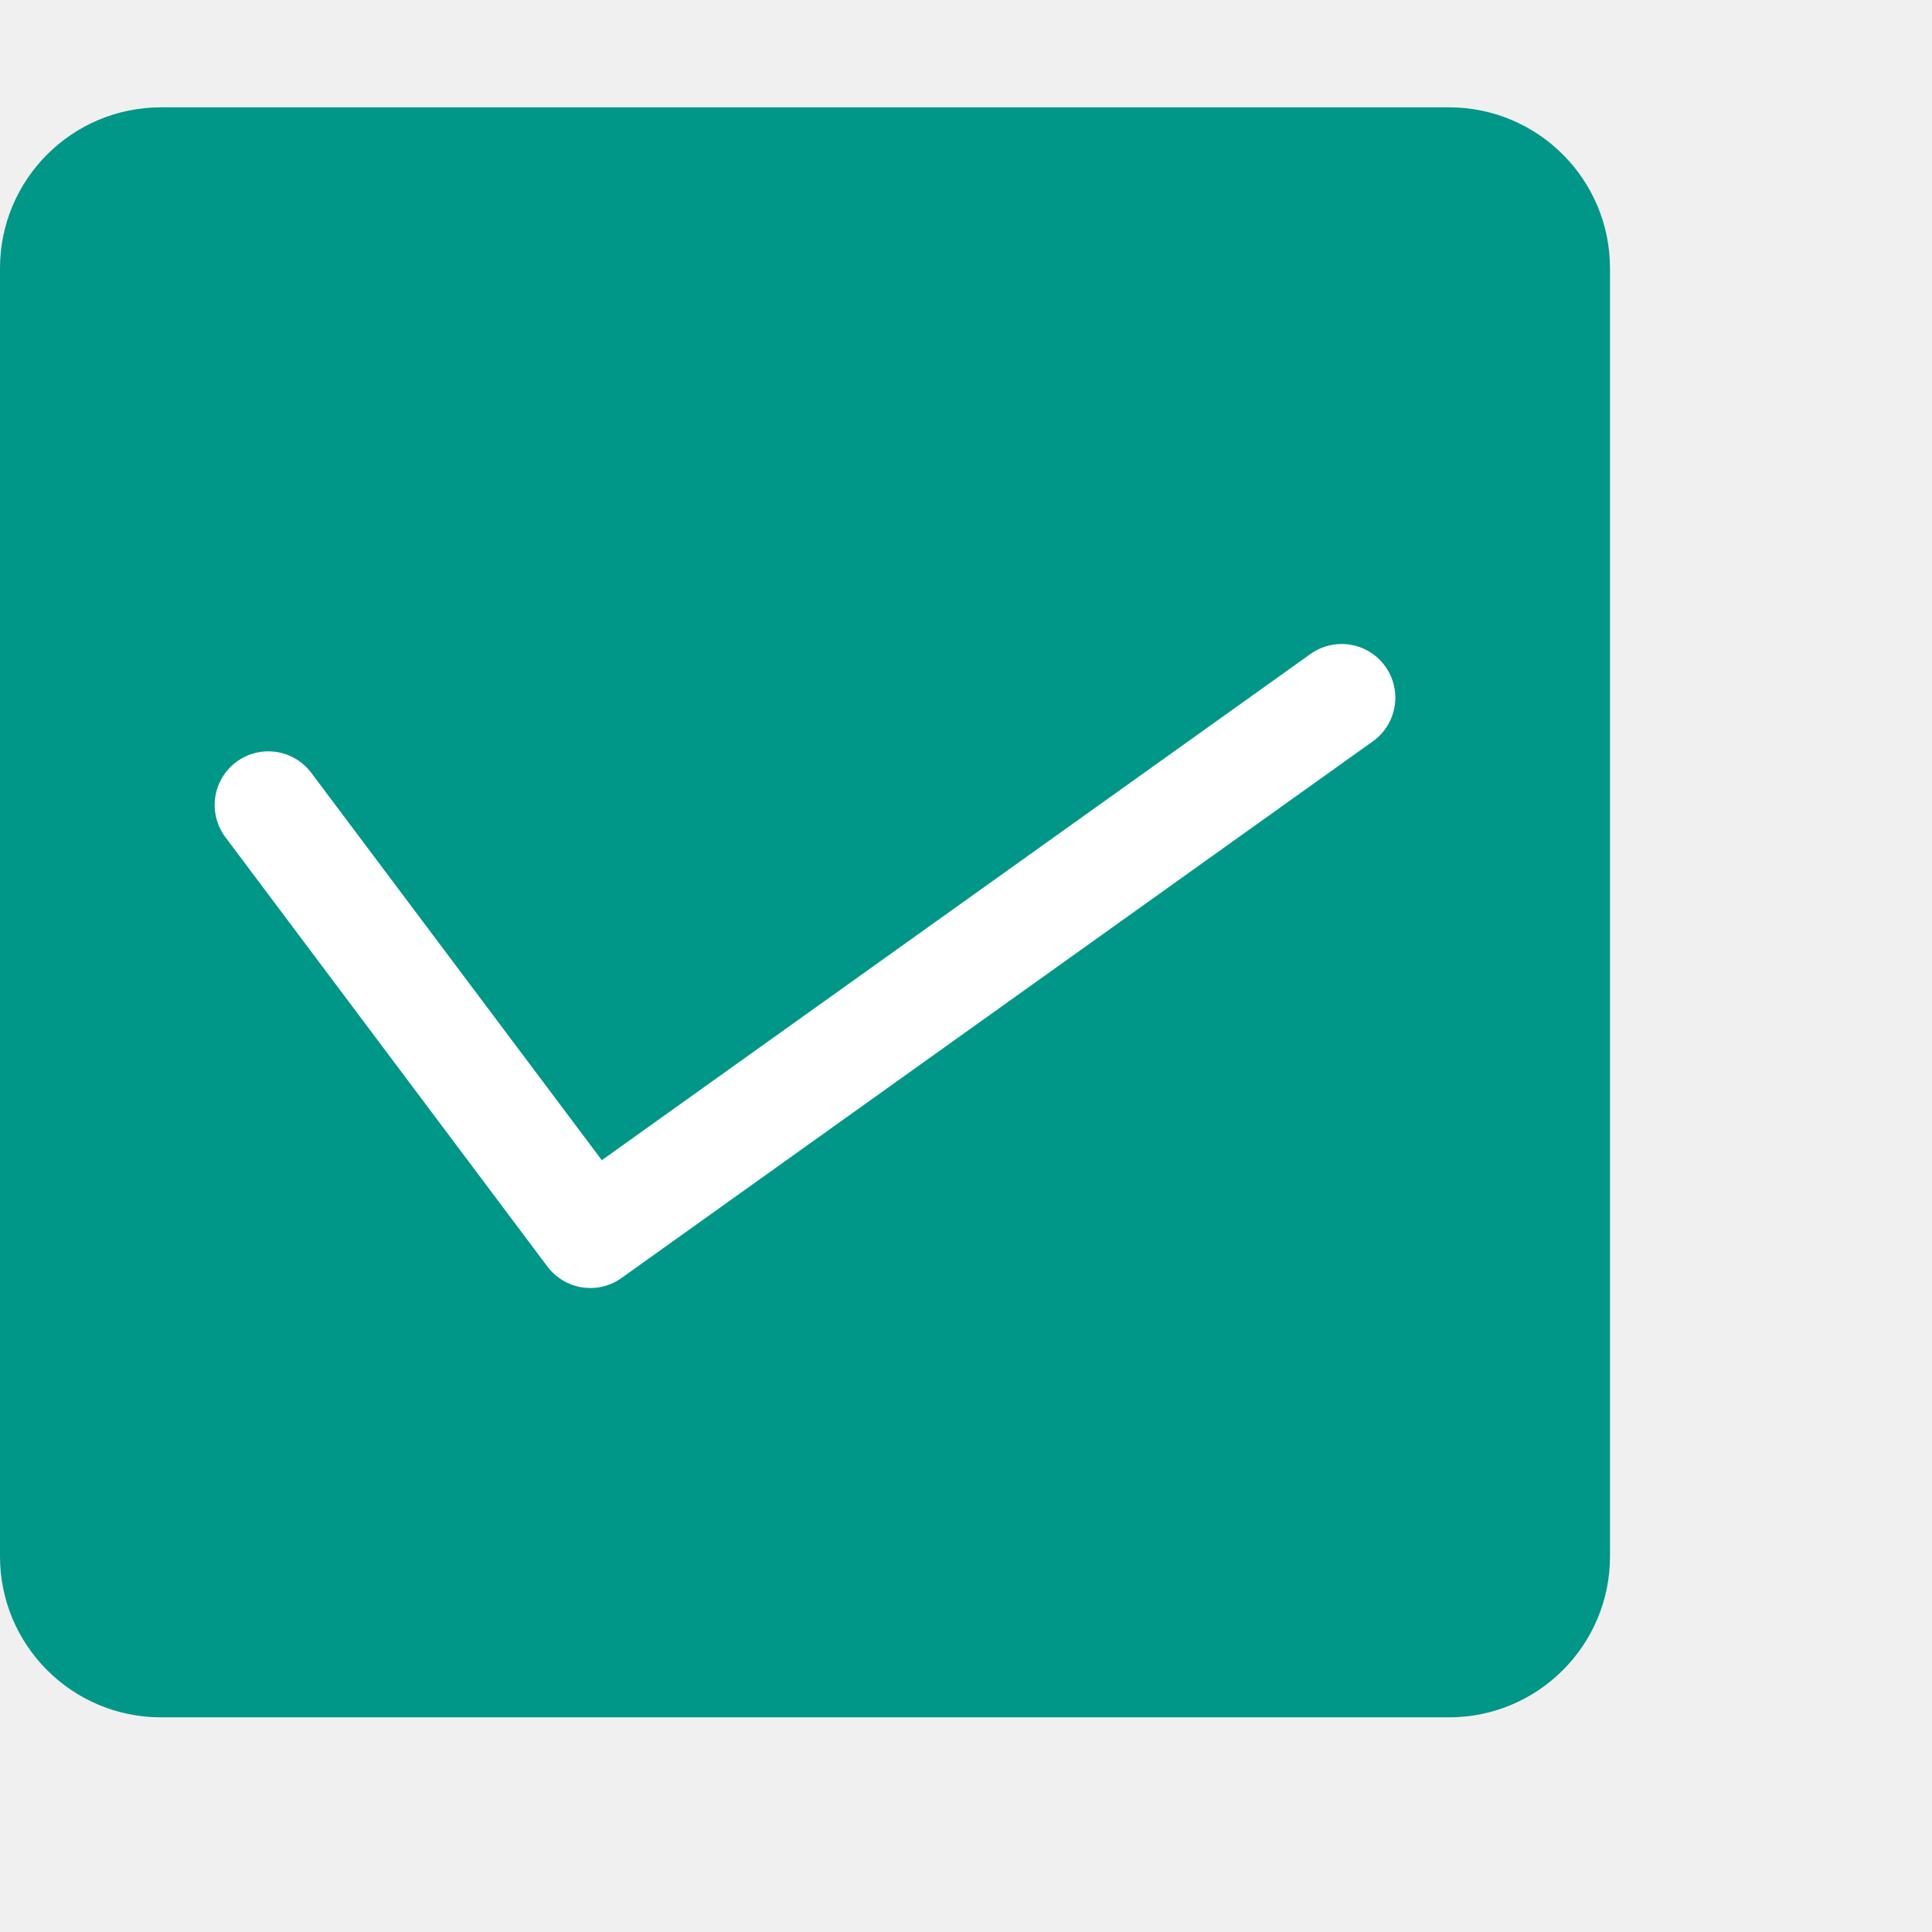
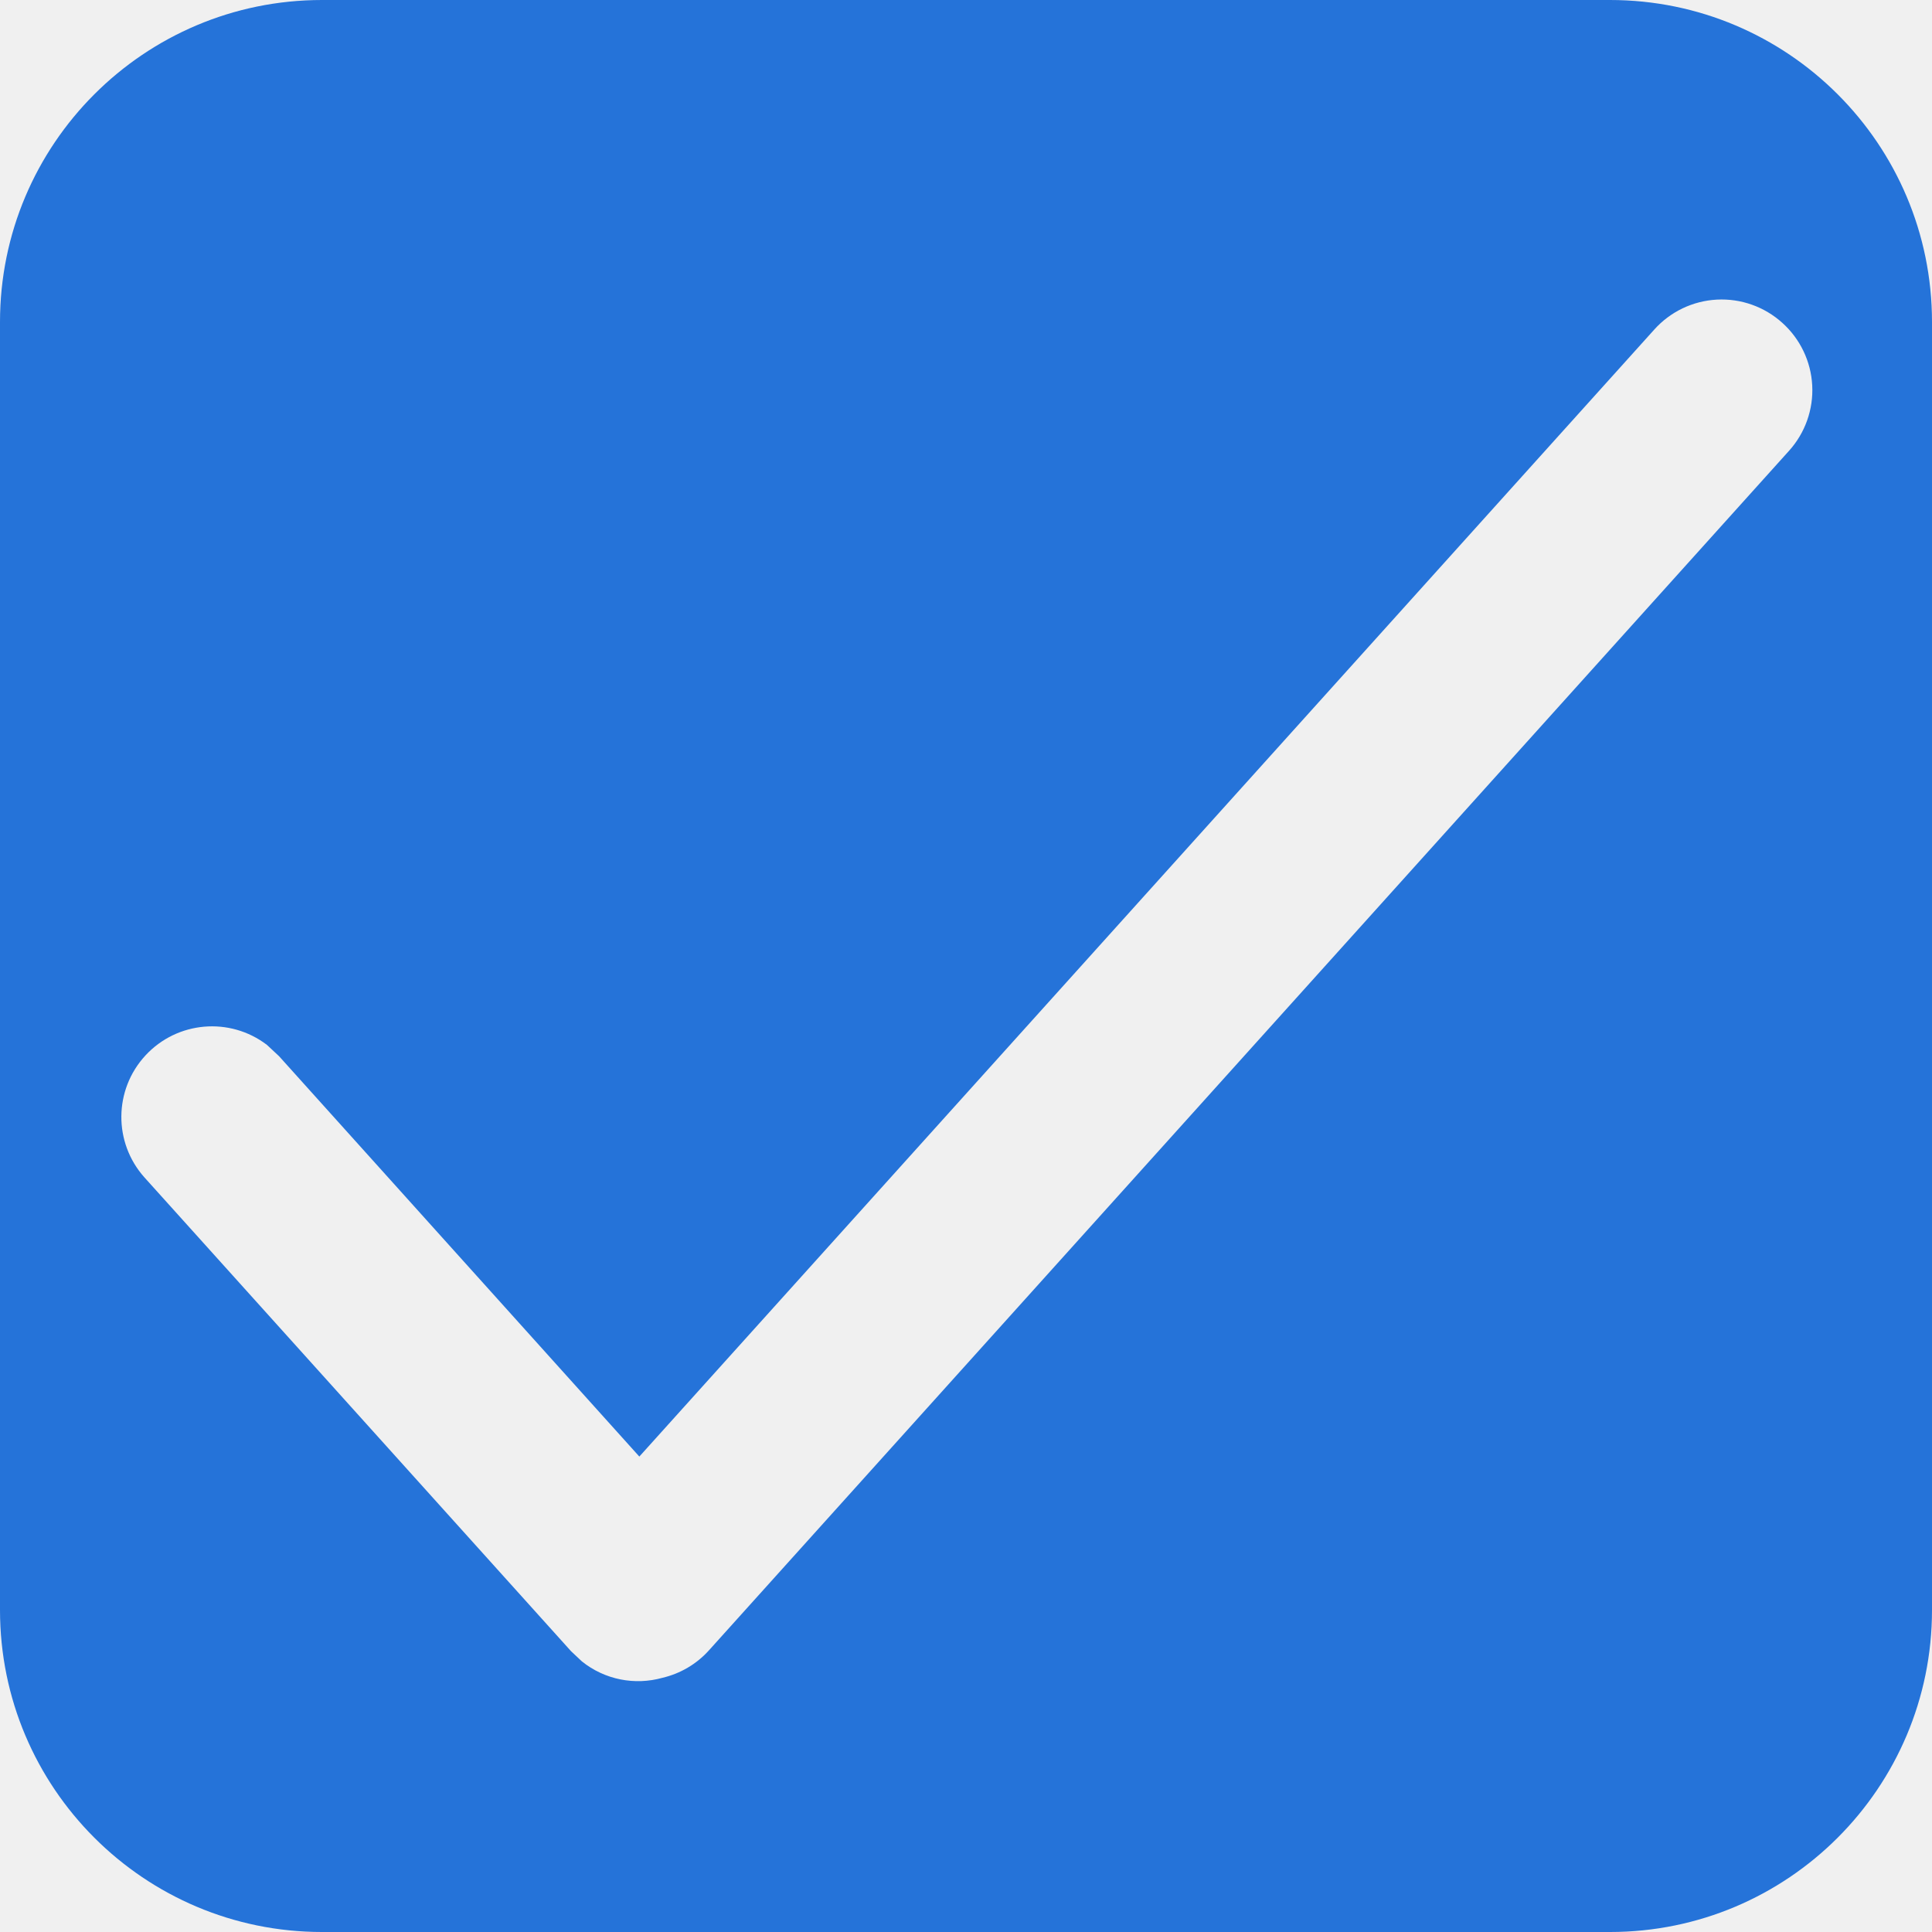
- <svg xmlns="http://www.w3.org/2000/svg" width="18" height="18" viewBox="0 0 18 18">
-   <rect x="0" y="1" width="15" height="15" rx="1.5" style="fill:#009688" />
-   <polyline points="12.5 6.5 5.5 11.5 2.5 7.5" style="fill:none;stroke:#fff;stroke-linecap:round;stroke-linejoin:round" />
+ <svg xmlns="http://www.w3.org/2000/svg" t="1754469394789" class="icon" viewBox="0 0 1024 1024" version="1.1" p-id="15283" width="18" height="18">
+   <path d="M853.333 0a170.667 170.667 0 0 1 170.667 170.667v682.667a170.667 170.667 0 0 1-170.667 170.667H170.667a170.667 170.667 0 0 1-170.667-170.667V170.667a170.667 170.667 0 0 1 170.667-170.667h682.667z m91.307 171.093a47.957 47.957 0 0 0-67.84 3.584l-537.941 597.333L147.883 559.787l-6.4-5.973a48.043 48.043 0 0 0-64.939 70.229l226.133 251.136 5.717 5.376c12.203 9.813 28.16 12.8 42.752 8.704a47.787 47.787 0 0 0 24.576-14.507L948.224 238.933a47.957 47.957 0 0 0-3.584-67.84z" fill="#2573D9" p-id="15284" />
</svg>
